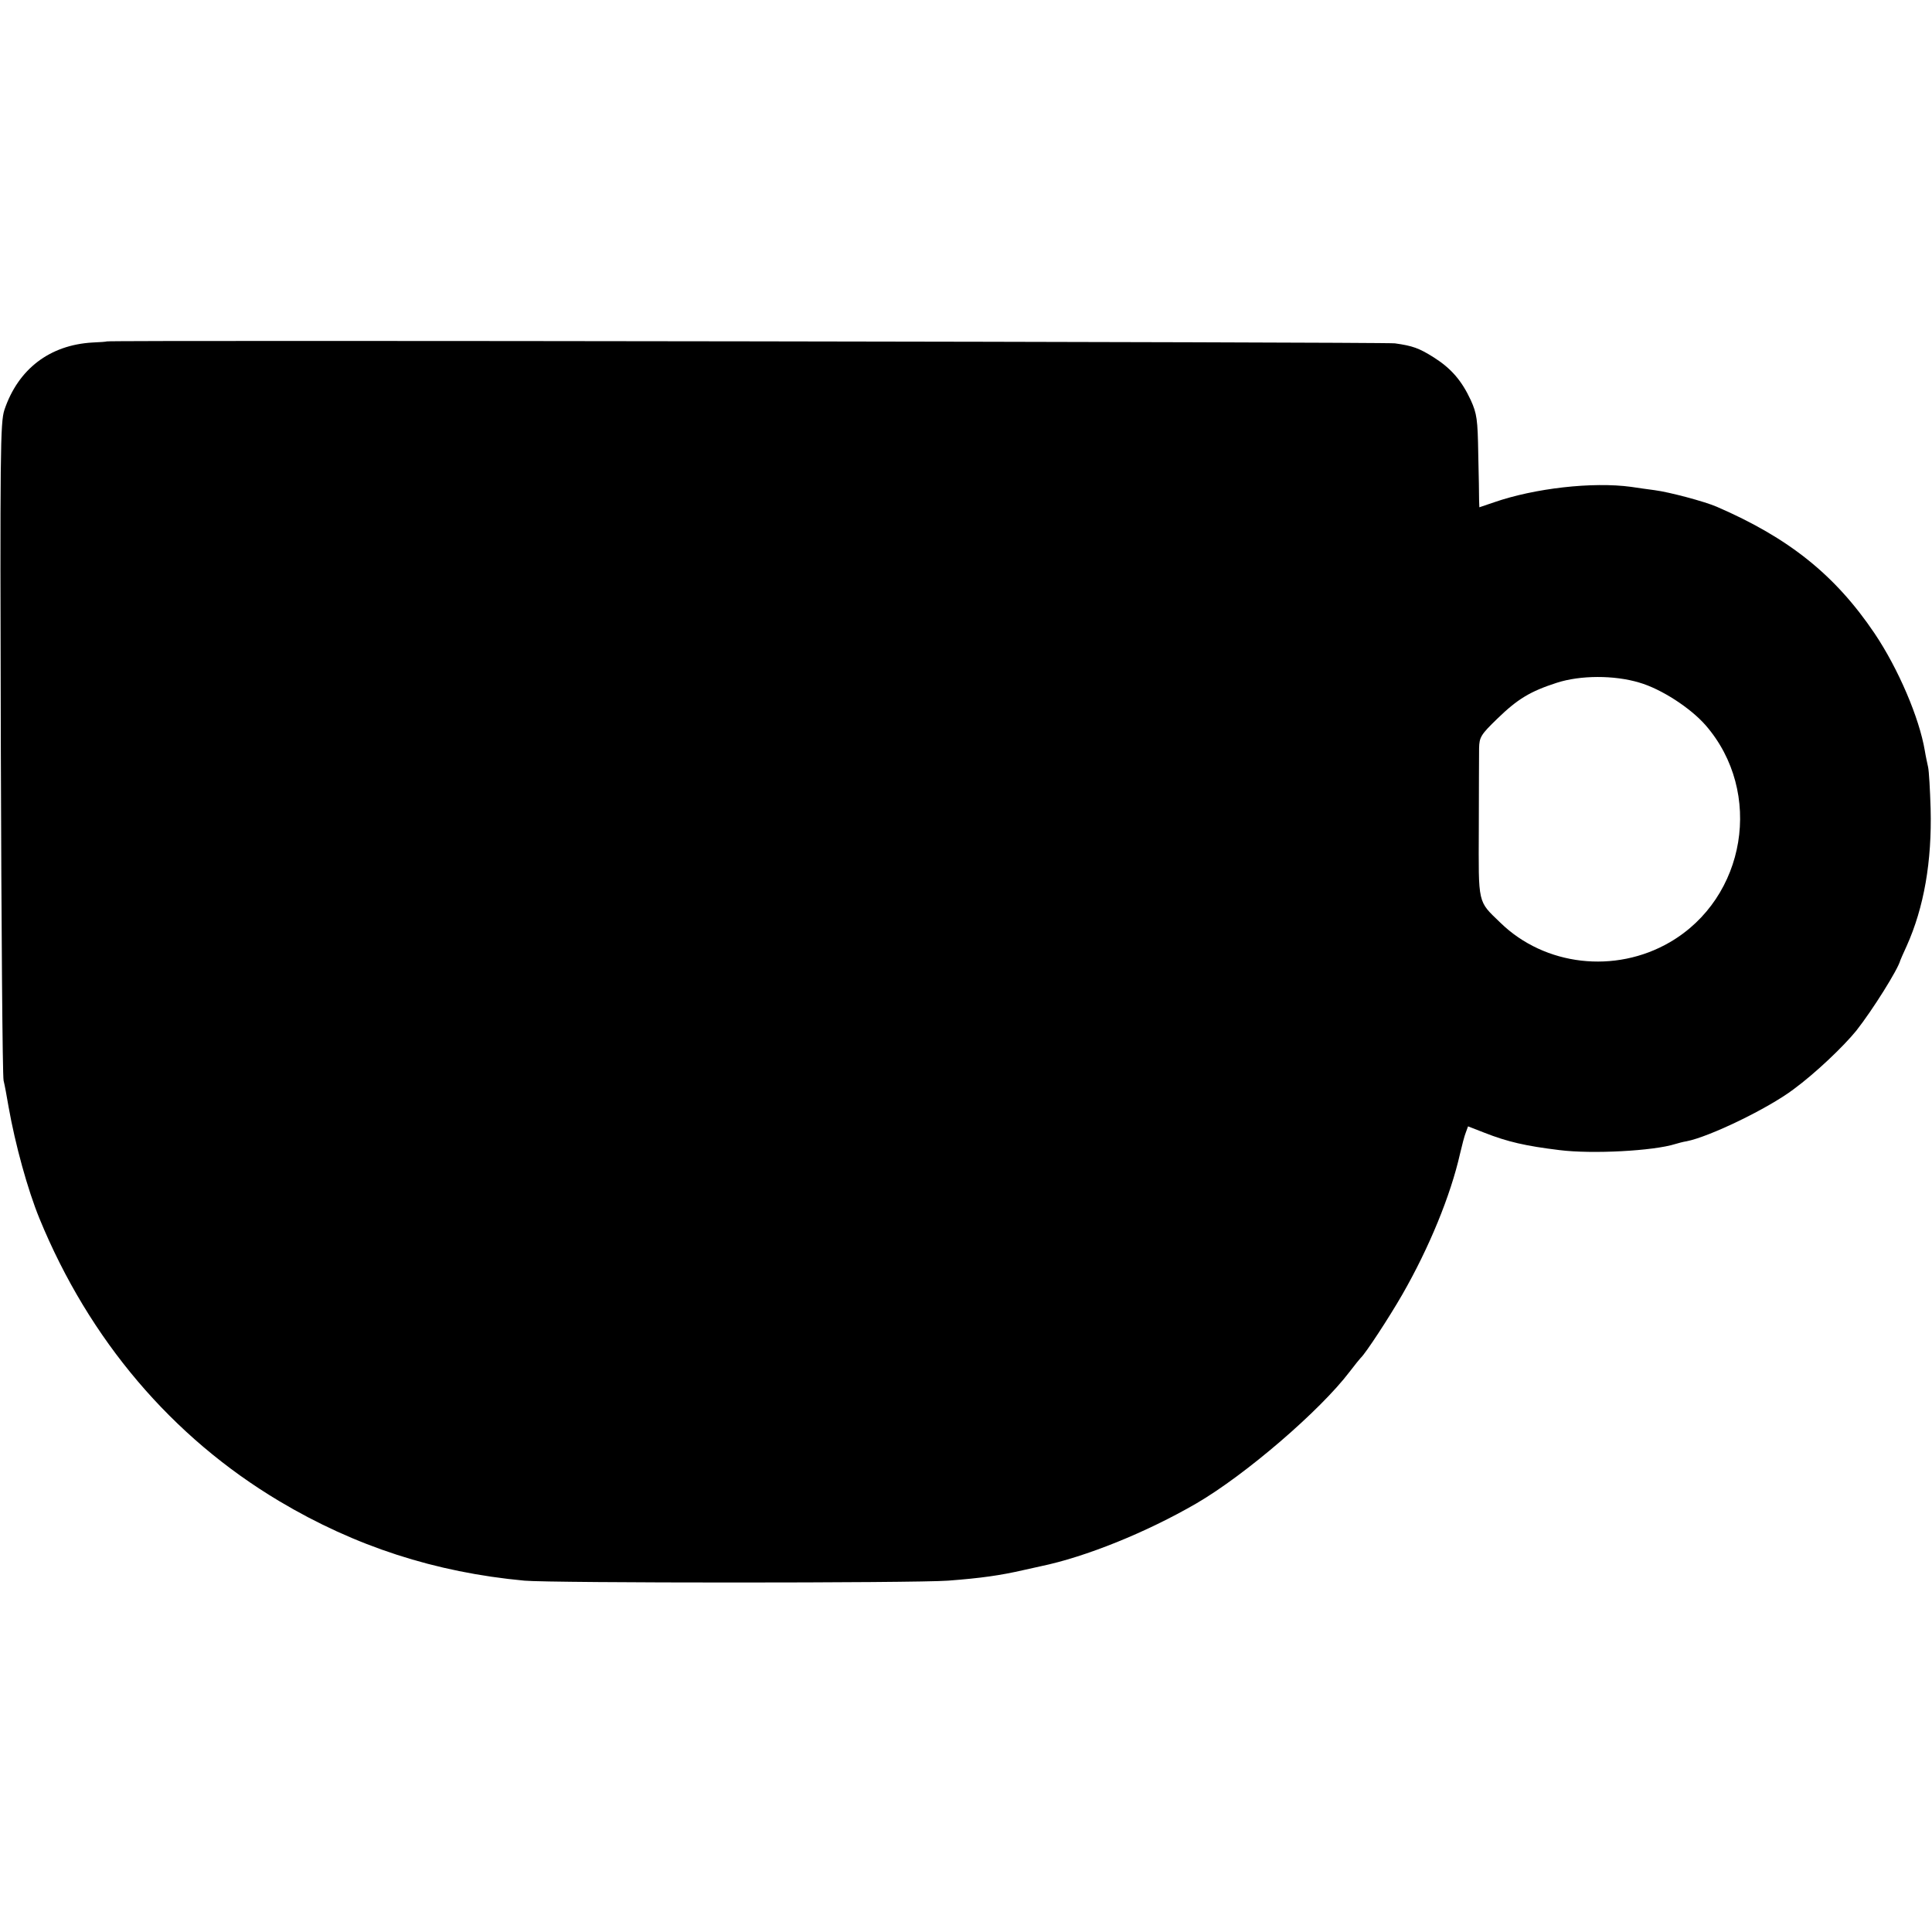
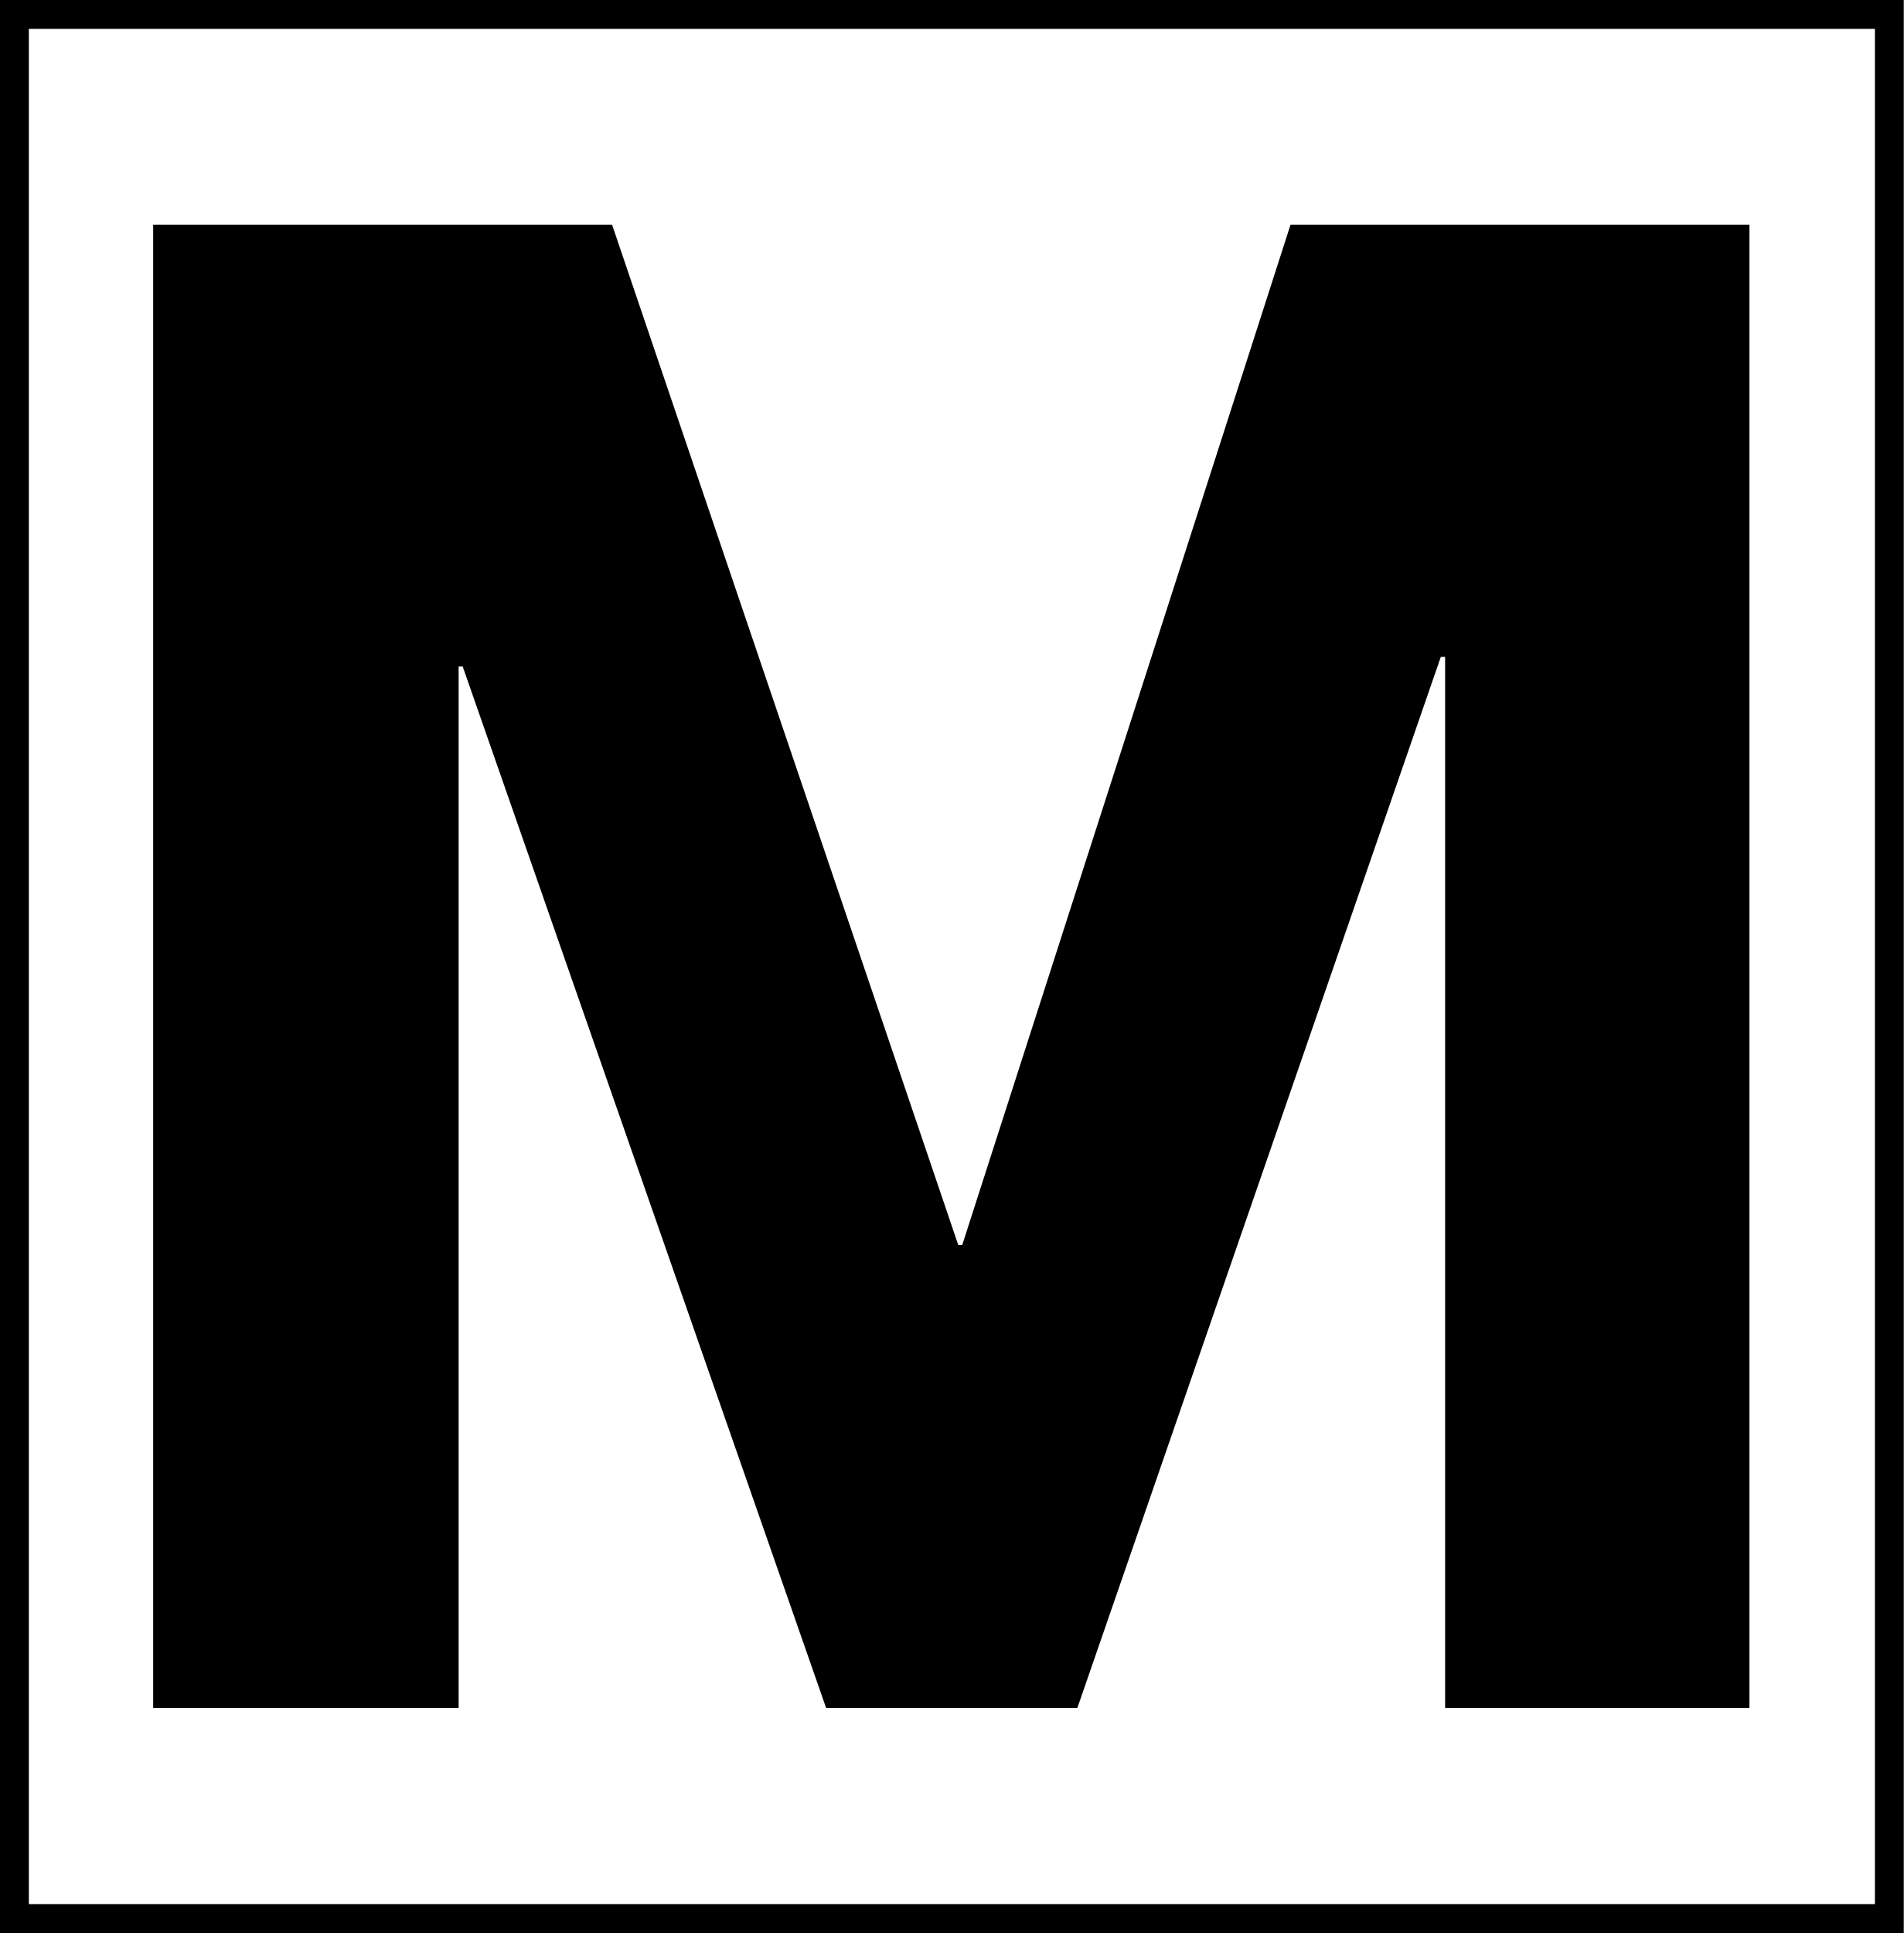
- <svg xmlns="http://www.w3.org/2000/svg" version="1.0" width="700pt" height="700pt" viewBox="0 0 700 700" preserveAspectRatio="xMidYMid meet">
-   <g transform="translate(0,700) scale(0.1,-0.1)" fill="#000000" stroke="none">
-     <path d="M387 5763 c-1 -1 -24 -3 -52 -4 -155 -9 -269 -96 -319 -244 -15 -46 -16 -145 -13 -1225 2 -646 6 -1188 10 -1205 4 -16 12 -59 18 -95 24 -136 69 -300 112 -405 180 -439 480 -792 869 -1024 275 -164 565 -258 888 -288 97 -9 1416 -9 1535 0 119 9 189 19 272 38 27 6 55 12 63 14 164 34 384 123 565 228 177 103 448 336 555 477 19 25 37 47 40 50 17 15 104 148 151 230 97 169 175 359 209 510 7 30 16 65 21 77 l8 22 59 -23 c84 -33 149 -48 272 -63 119 -15 341 -3 420 22 10 3 28 8 41 10 82 16 294 118 387 188 79 58 181 155 228 213 59 75 151 222 159 254 1 3 11 26 23 52 63 140 92 307 87 498 -2 69 -6 136 -9 150 -3 14 -9 41 -12 60 -20 119 -96 297 -182 425 -143 212 -311 346 -572 459 -44 19 -171 53 -225 60 -22 3 -60 8 -85 12 -140 19 -350 -5 -497 -56 l-53 -18 -1 26 c0 15 -1 90 -3 167 -2 126 -5 146 -27 195 -33 71 -71 115 -134 155 -54 34 -77 42 -141 51 -35 5 -4663 12 -4667 7z m5552 -1236 c80 -23 186 -92 241 -155 210 -242 147 -625 -130 -786 -198 -115 -453 -86 -614 71 -83 80 -79 64 -78 341 0 136 1 267 1 291 1 40 6 49 66 107 73 71 119 99 215 130 86 28 209 28 299 1z" />
-   </g>
+ <svg xmlns="http://www.w3.org/2000/svg" id="Layer_1" data-name="Layer 1" viewBox="0 0 66 67">
+   <path d="M487.05,299.69l12,35.36h.14l11.38-35.36h15.91V351.1H515.93V314.67h-.15l-12.6,36.43h-8.71L481.87,315h-.14V351.1H471.14V299.69Z" transform="translate(-465.83 -291.9)" />
+   <path d="M530.83,292.9v65h-64v-65h64m1-1h-66v67h66v-67Z" transform="translate(-465.83 -291.9)" />
</svg>
